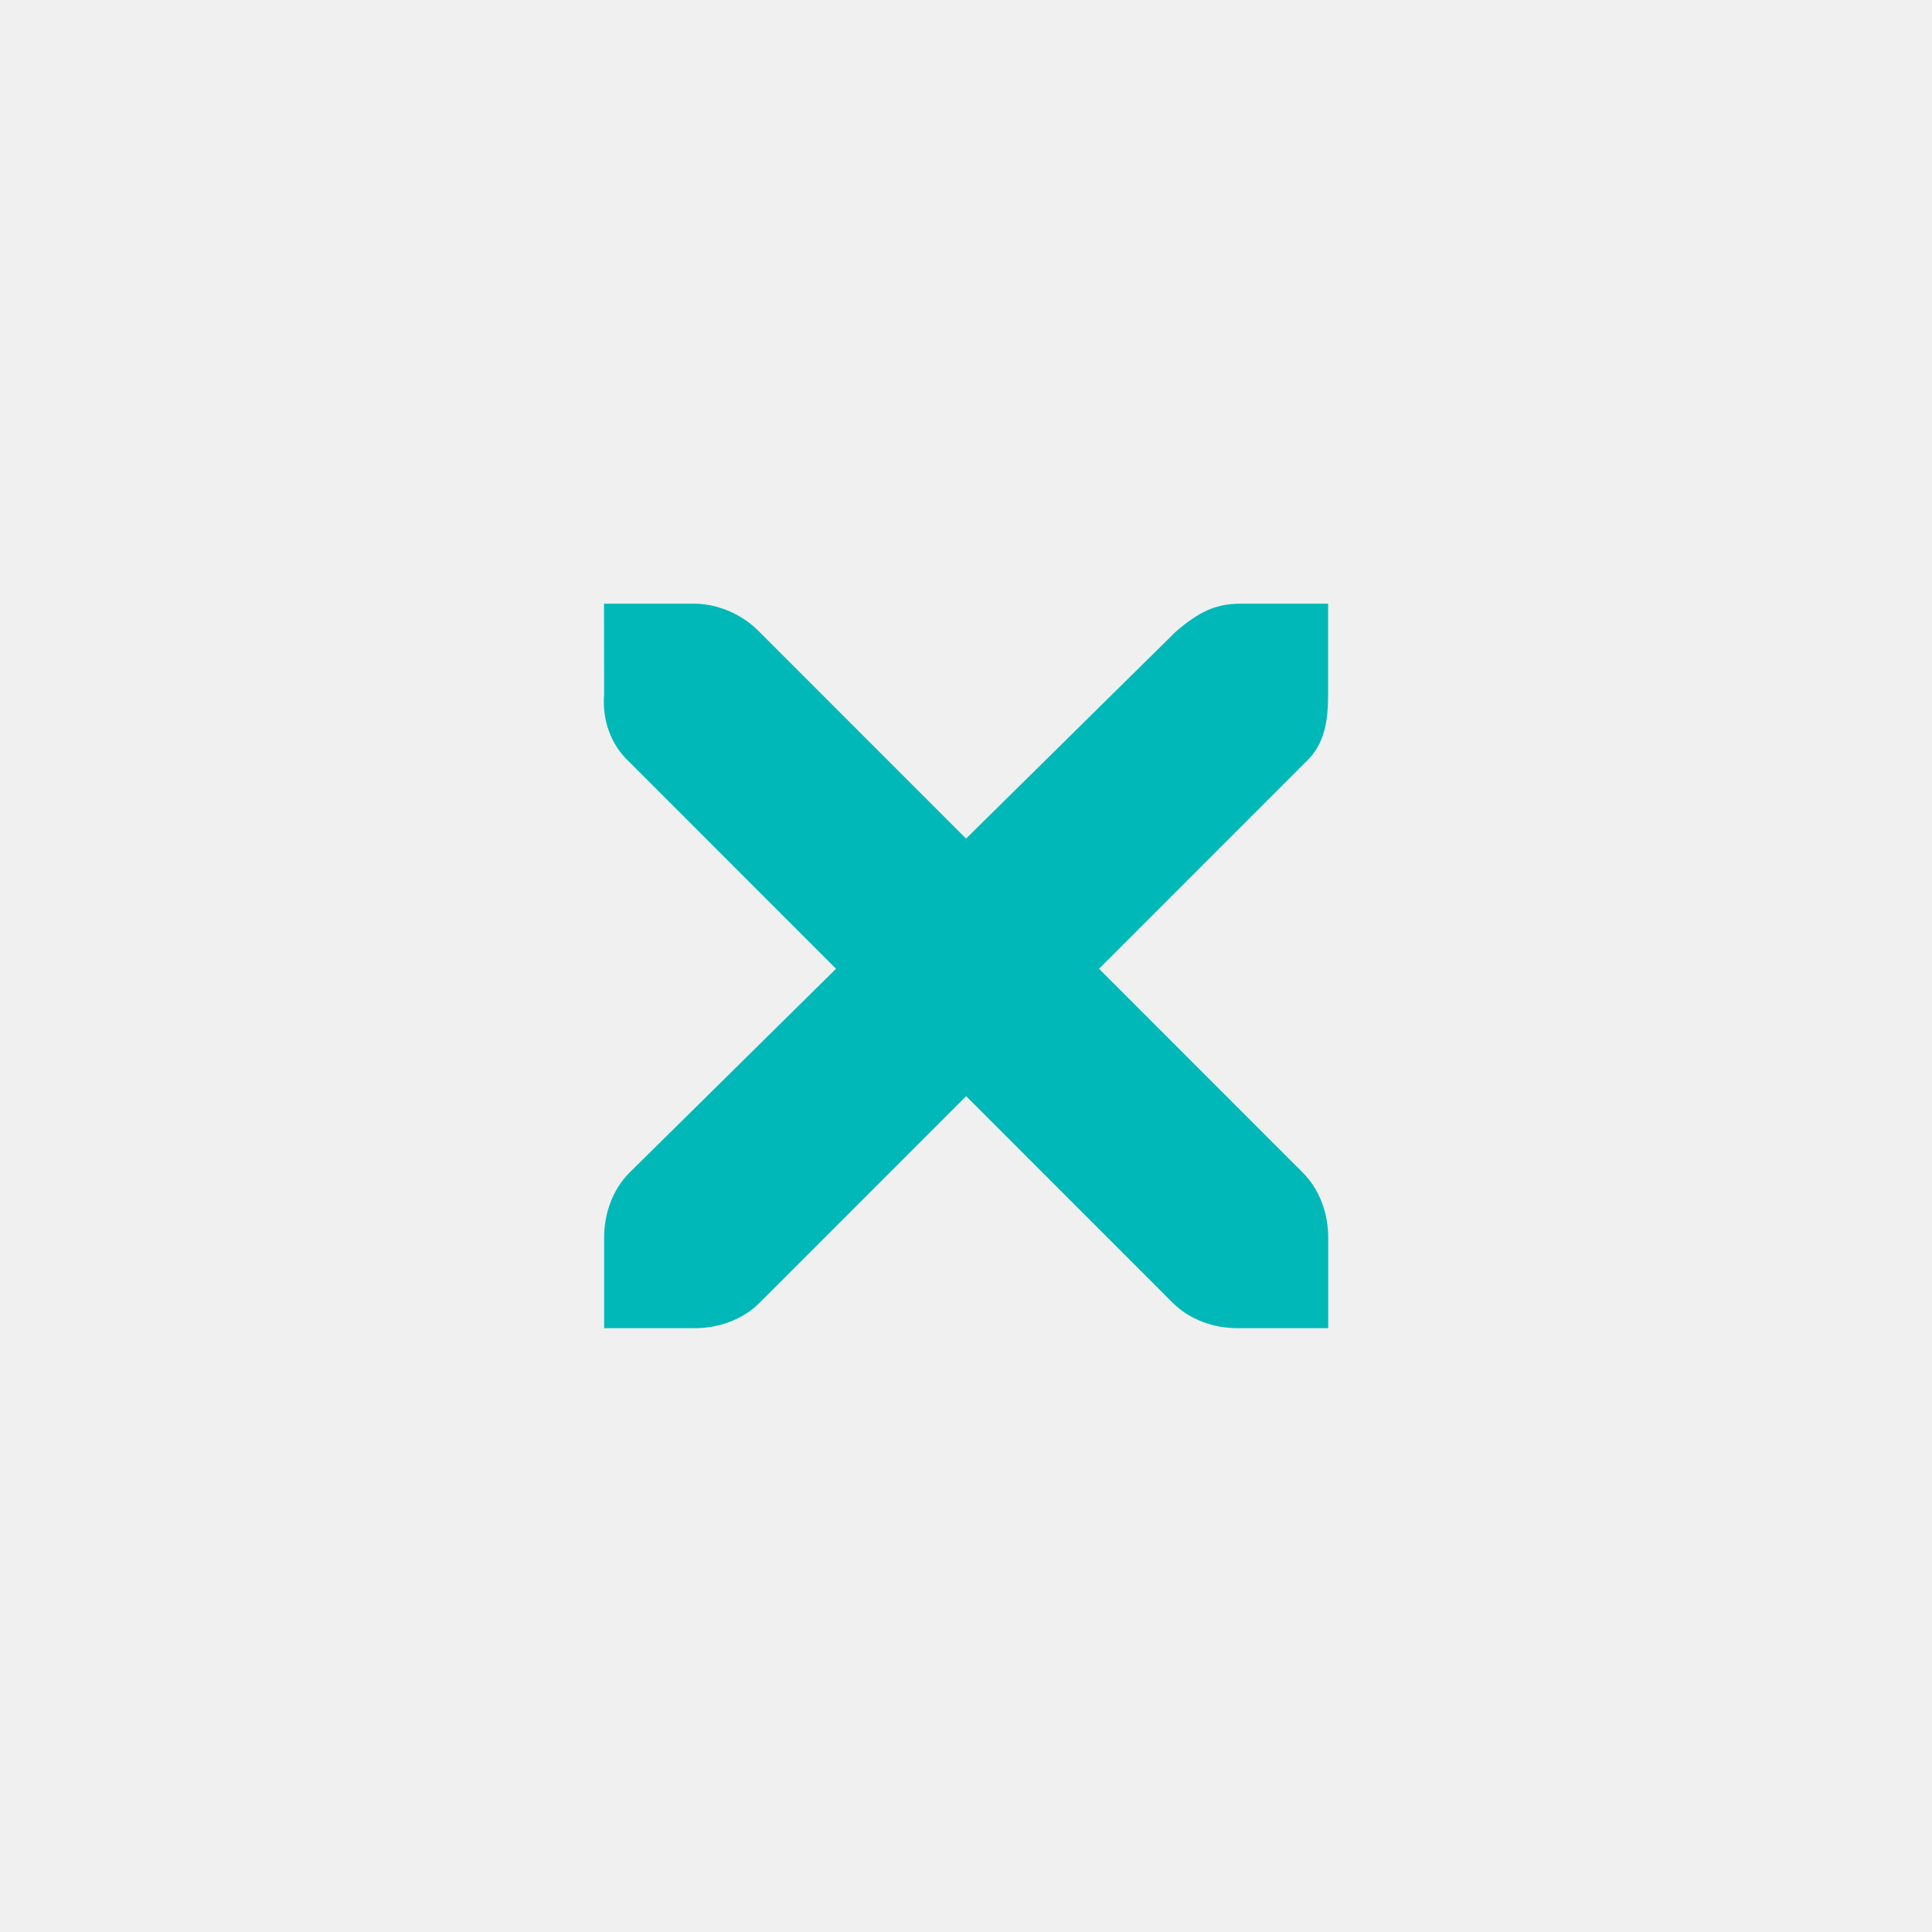
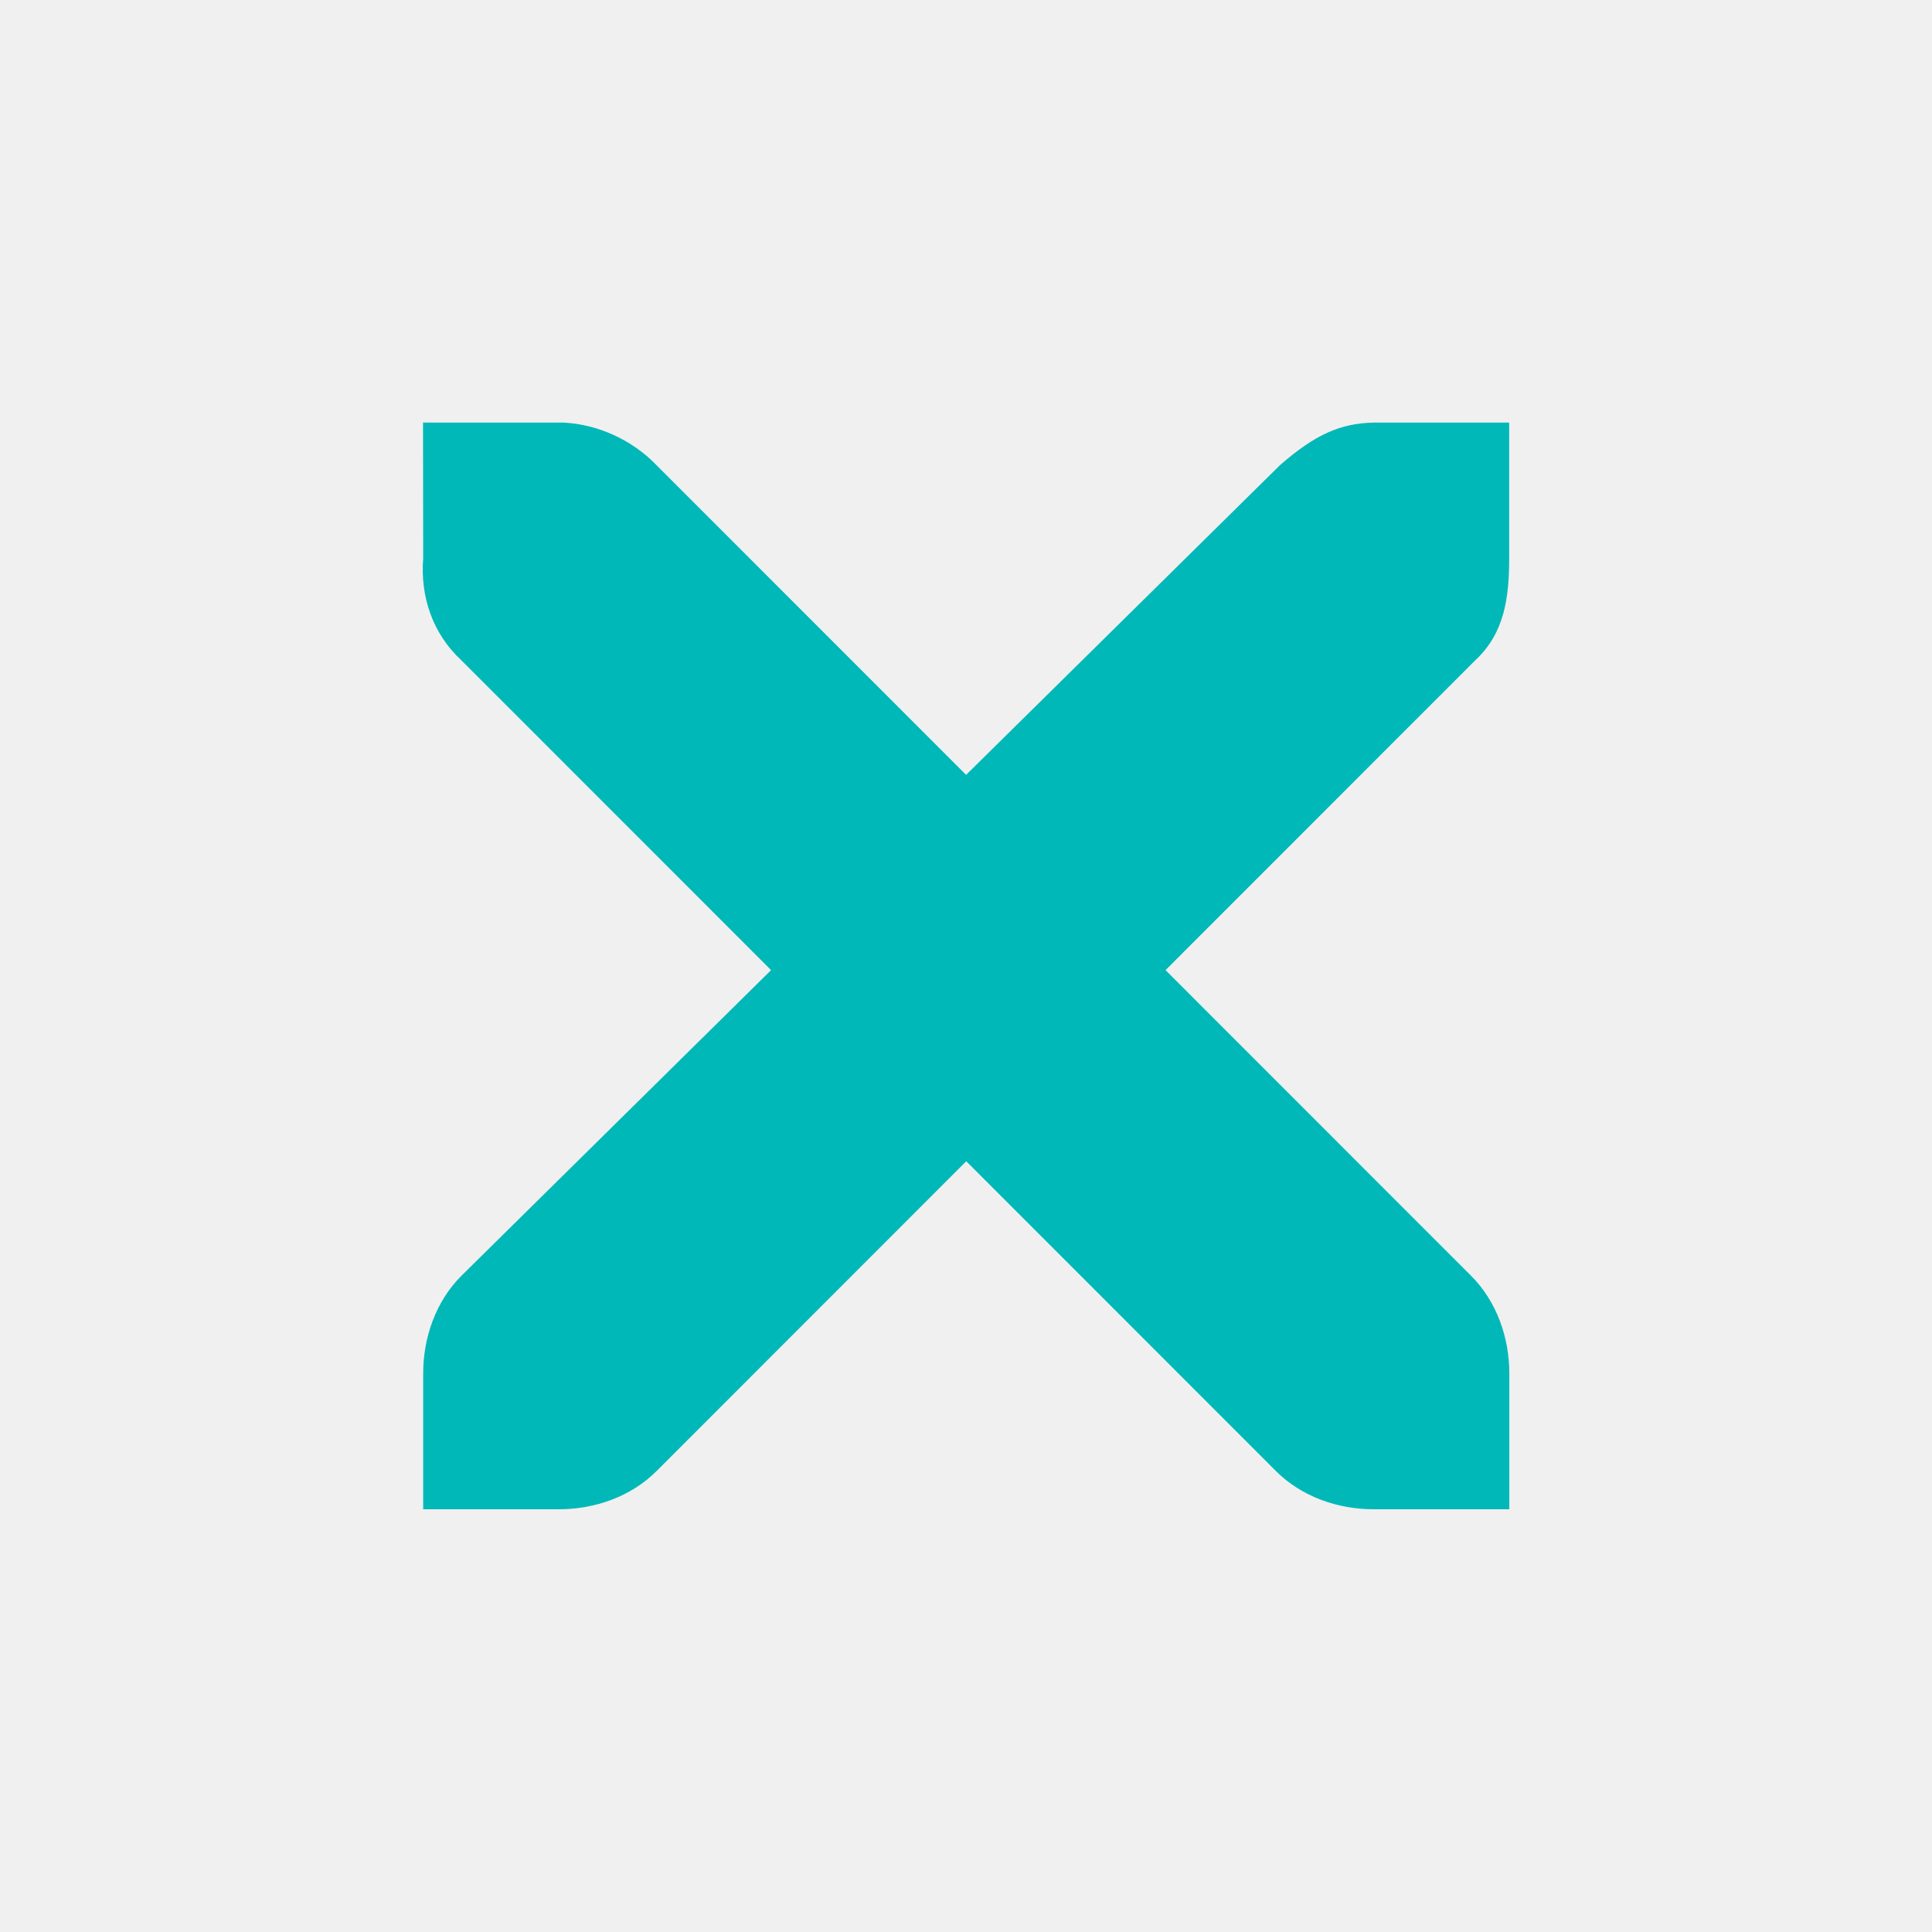
- <svg xmlns="http://www.w3.org/2000/svg" xmlns:ns1="http://www.openswatchbook.org/uri/2009/osb" xmlns:xlink="http://www.w3.org/1999/xlink" viewBox="0 0 32 32" version="1.1" height="32" width="32" id="svg">
-   <defs id="defs4">
-     <linearGradient ns1:paint="solid" id="linearGradient5606">
-       <stop style="stop-color:#000000" offset="0" id="stop5608" />
-     </linearGradient>
-     <radialGradient gradientTransform="matrix(0.6694934,0,0,0.6694934,-8.401936,13.42446)" gradientUnits="userSpaceOnUse" r="5.08" fy="40.834" fx="-25.832" cy="40.834" cx="-25.832" id="radialGradient855" xlink:href="#linearGradient853" />
-     <linearGradient id="linearGradient853">
-       <stop id="stop849" offset="0" style="stop-color:#00ffff;stop-opacity:1" />
-       <stop id="stop851" offset="1" style="stop-color:#00ffff;stop-opacity:0" />
-     </linearGradient>
-     <radialGradient gradientTransform="matrix(0.6694934,0,0,0.6694934,-8.401936,13.42446)" gradientUnits="userSpaceOnUse" r="5.08" fy="40.834" fx="-25.832" cy="40.834" cx="-25.832" id="radialGradient846" xlink:href="#linearGradient853" />
-     <radialGradient gradientTransform="matrix(0.6279237,0,0,0.6139323,-9.632959,15.67287)" gradientUnits="userSpaceOnUse" r="5.533" fy="40.833" fx="-25.833" cy="40.833" cx="-25.833" id="radialGradient854" xlink:href="#linearGradient853" />
-     <radialGradient gradientTransform="matrix(0.6279237,0,0,0.6139323,-9.632959,15.67287)" gradientUnits="userSpaceOnUse" r="5.533" fy="40.833" fx="-25.833" cy="40.833" cx="-25.833" id="radialGradient838" xlink:href="#linearGradient836" />
-     <linearGradient id="linearGradient836">
-       <stop id="stop832" offset="0" style="stop-color:#ffffff;stop-opacity:1;" />
-       <stop id="stop834" offset="1" style="stop-color:#ffffff;stop-opacity:0;" />
-     </linearGradient>
-   </defs>
-   <rect id="rect16" y="13.77" x="-38.33" height="22" width="22" style="fill:#cfd8dc;fill-opacity:0" />
-   <g transform="translate(32,10)" id="22-22-window-close">
-     <rect id="rect18" y="0" x="0" height="22" width="22" style="opacity:0.001" />
-     <g id="g24" transform="matrix(1.749312,0,0,1.749949,-107.9505,-909.4729)" style="fill:#ffffff">
-       <g id="g22" transform="translate(19,-242)" style="fill:#ffffff">
-         <path id="path20" d="m 45.571,764.571 h 0.857 c 0.009,-1.1e-4 0.018,-4e-4 0.027,0 0.219,0.01 0.437,0.11 0.589,0.268 l 1.955,1.955 1.982,-1.955 c 0.228,-0.198 0.383,-0.262 0.589,-0.268 h 0.857 v 0.857 c 0,0.246 -0.029,0.472 -0.214,0.643 l -1.955,1.955 1.929,1.929 c 0.161,0.161 0.241,0.389 0.241,0.616 v 0.857 h -0.857 c -0.227,-10e-6 -0.455,-0.08 -0.616,-0.241 l -1.955,-1.955 -1.955,1.955 c -0.161,0.161 -0.389,0.241 -0.616,0.241 h -0.857 v -0.857 c -3e-6,-0.227 0.08,-0.455 0.241,-0.616 l 1.955,-1.929 -1.955,-1.955 c -0.181,-0.167 -0.26,-0.402 -0.241,-0.643 z" style="fill:#00b8b8;fill-opacity:1" />
-       </g>
-     </g>
+ <svg xmlns="http://www.w3.org/2000/svg" width="32" height="32" version="1.1" id="svg32">
+   <defs id="defs36" />
+   <g id="window-pin" transform="translate(86,-20)">
+     <rect style="opacity:0.001" width="8" height="8" x="-46" y="44" id="rect2" />
+     <path style="fill:#e6e6e6;fill-opacity:1;stroke-width:0.688" d="m -41.063,45.2 c -0.268,0.268 -0.322,0.745 -0.011,1.268 l -1.461,0.978 c -0.182,-0.073 -0.377,-0.128 -0.569,-0.129 -0.251,-0.001 -0.494,0.075 -0.709,0.29 l 1.031,1.031 -1.375,1.375 L -44.5,50.7 l 0.688,-0.344 1.375,-1.375 1.031,1.031 c 0.381,-0.381 0.332,-0.862 0.161,-1.278 l 0.978,-1.461 c 0.522,0.311 1,0.257 1.268,-0.011 z" id="path4" />
  </g>
-   <g transform="translate(54,32)" id="16-16-window-close">
-     <rect id="rect27" y="-16" x="0" height="16" width="16" style="opacity:0.001" />
-     <g id="g33" transform="matrix(1.249509,0,0,1.249964,-76.96463,-665.4806)" style="fill:#ffffff">
-       <g id="g31" transform="translate(19,-242)" style="fill:#ffffff">
-         <path id="path29" d="m 45.8,764.8 h 0.8 c 0.008,-10e-5 0.017,-3.7e-4 0.025,0 0.204,0.009 0.408,0.103 0.55,0.25 l 1.825,1.825 1.85,-1.825 c 0.212,-0.184 0.357,-0.244 0.55,-0.25 h 0.8 v 0.8 c 0,0.229 -0.027,0.441 -0.2,0.6 l -1.825,1.825 1.8,1.8 c 0.151,0.151 0.225,0.363 0.225,0.575 v 0.8 h -0.8 c -0.212,-10e-6 -0.424,-0.074 -0.575,-0.225 l -1.825,-1.825 -1.825,1.825 c -0.151,0.151 -0.363,0.225 -0.575,0.225 h -0.8 v -0.8 c -3e-6,-0.212 0.074,-0.424 0.225,-0.575 l 1.825,-1.8 -1.825,-1.825 c -0.169,-0.156 -0.243,-0.375 -0.225,-0.6 z" style="fill:#00b8b8;fill-opacity:1" />
+   <g id="window-unpin" transform="translate(98,-20)">
+     <rect style="opacity:0.001" width="8" height="8" x="-66" y="44" id="rect7" />
+     <path style="fill:#00b8b8;fill-opacity:1;stroke-width:0.688" d="m -61.162,45.2 c -0.268,0.268 -0.322,0.745 -0.011,1.268 l -1.461,0.978 c -0.182,-0.073 -0.377,-0.128 -0.569,-0.129 -0.251,-0.002 -0.494,0.075 -0.709,0.29 l 1.031,1.031 -1.375,1.375 L -64.6,50.7 l 0.688,-0.344 1.375,-1.375 1.031,1.031 c 0.381,-0.381 0.332,-0.862 0.161,-1.278 l 0.978,-1.461 c 0.522,0.311 1,0.257 1.268,-0.011 z" id="path9" />
+   </g>
+   <rect style="opacity:0.001" width="22" height="22" x="-37.057" y="14.618" id="rect12" />
+   <g id="22-22-window-close" transform="translate(0,-22)">
+     <rect style="opacity:0.001" width="22" height="22" x="0" y="0" id="rect14" />
+     <g transform="matrix(1.749312,0,0,1.749949,-107.9505,-909.4729)" id="g20">
+       <g transform="translate(19,-242)" id="g18">
+         <path style="fill:#00b8b8;fill-opacity:1" d="m 45.571,764.571 h 0.857 c 0.009,-1.1e-4 0.018,-4e-4 0.027,0 0.219,0.01 0.437,0.11 0.589,0.268 l 1.955,1.955 1.982,-1.955 c 0.228,-0.198 0.383,-0.262 0.589,-0.268 h 0.857 v 0.857 c 0,0.246 -0.029,0.472 -0.214,0.643 l -1.955,1.955 1.929,1.929 c 0.161,0.161 0.241,0.389 0.241,0.616 v 0.857 h -0.857 c -0.227,-10e-6 -0.455,-0.08 -0.616,-0.241 l -1.955,-1.955 -1.955,1.955 c -0.161,0.161 -0.389,0.241 -0.616,0.241 h -0.857 v -0.857 c -3e-6,-0.227 0.08,-0.455 0.241,-0.616 l 1.955,-1.929 -1.955,-1.955 c -0.181,-0.167 -0.26,-0.402 -0.241,-0.643 z" id="path16" />
      </g>
    </g>
  </g>
  <g id="window-close">
-     <rect id="rect36" style="opacity:0.001" y="0" x="0" height="32" width="32" />
-     <g id="g46" transform="matrix(1.749312,0,0,1.749949,-102.9505,-903.4729)" style="opacity:0.2">
-       <g id="g44" transform="translate(19,-242)" />
-     </g>
-     <g id="g52" style="fill:#ffffff" transform="matrix(1.749312,0,0,1.749949,-102.9505,-904.4729)">
-       <g id="g50" style="fill:#ffffff" transform="translate(19,-242)">
-         <path id="path48" style="fill:#00b8b8;fill-opacity:1" d="m 45.571,764.571 h 0.857 c 0.009,-1.1e-4 0.018,-4e-4 0.027,0 0.219,0.01 0.437,0.11 0.589,0.268 l 1.955,1.955 1.982,-1.955 c 0.228,-0.198 0.383,-0.262 0.589,-0.268 h 0.857 v 0.857 c 0,0.246 -0.029,0.472 -0.214,0.643 l -1.955,1.955 1.929,1.929 c 0.161,0.161 0.241,0.389 0.241,0.616 v 0.857 h -0.857 c -0.227,-10e-6 -0.455,-0.08 -0.616,-0.241 l -1.955,-1.955 -1.955,1.955 c -0.161,0.161 -0.389,0.241 -0.616,0.241 h -0.857 v -0.857 c -3e-6,-0.227 0.08,-0.455 0.241,-0.616 l 1.955,-1.929 -1.955,-1.955 c -0.181,-0.167 -0.26,-0.402 -0.241,-0.643 z" />
+     <rect style="opacity:0.001" width="32" height="32" x="0" y="0" id="rect23" />
+     <g transform="matrix(2.623967,0,0,2.624922,-162.4256,-1364.709)" id="g29">
+       <g transform="translate(19,-242)" id="g27">
+         <path style="fill:#00b8b8;fill-opacity:1" d="m 45.571,764.571 h 0.857 c 0.009,-1.1e-4 0.018,-4e-4 0.027,0 0.219,0.01 0.437,0.11 0.589,0.268 l 1.955,1.955 1.982,-1.955 c 0.228,-0.198 0.383,-0.262 0.589,-0.268 h 0.857 v 0.857 c 0,0.246 -0.029,0.472 -0.214,0.643 l -1.955,1.955 1.929,1.929 c 0.161,0.161 0.241,0.389 0.241,0.616 v 0.857 h -0.857 c -0.227,-10e-6 -0.455,-0.08 -0.616,-0.241 l -1.955,-1.955 -1.955,1.955 c -0.161,0.161 -0.389,0.241 -0.616,0.241 h -0.857 v -0.857 c -3e-6,-0.227 0.08,-0.455 0.241,-0.616 l 1.955,-1.929 -1.955,-1.955 c -0.181,-0.167 -0.26,-0.402 -0.241,-0.643 z" id="path25" />
      </g>
    </g>
  </g>
-   <g transform="matrix(0.6190477,0,0,0.6190477,88.20597,13.30478)" id="window-pin">
-     <g id="e" transform="matrix(1.111111,0,0,1.111111,10.75556,-20.72222)" style="fill:none;stroke:none">
-       <circle r="4.5" cy="42.5" cx="-27.5" id="path4145" style="opacity:1;fill:none;fill-opacity:1;fill-rule:evenodd;stroke:none;stroke-width:1;stroke-linecap:round;stroke-linejoin:round;stroke-miterlimit:4;stroke-dasharray:none;stroke-dashoffset:0;stroke-opacity:1" />
-     </g>
-     <g id="e-5" transform="matrix(0.7125,0,0,0.7125,-1.393749,-2.593749)">
-       <ellipse ry="3.057" rx="3.127" cy="40.741" cx="-25.854" id="path4145-9" style="opacity:1;fill:url(#radialGradient854);fill-opacity:1;fill-rule:evenodd;stroke:url(#radialGradient838);stroke-width:0.687;stroke-linecap:round;stroke-linejoin:round;stroke-miterlimit:4;stroke-dasharray:none;stroke-dashoffset:0;stroke-opacity:1" />
-     </g>
-   </g>
-   <g id="window-unpin" transform="matrix(0.6190477,0,0,0.6190477,94.72979,13.29547)">
-     <g id="e-0" transform="matrix(1.111111,0,0,1.111111,10.75556,-20.72222)" style="fill:none;stroke:none">
-       <circle r="4.5" cy="42.5" cx="-27.5" id="path4145-2" style="opacity:1;fill:none;fill-opacity:1;fill-rule:evenodd;stroke:none;stroke-width:1;stroke-linecap:round;stroke-linejoin:round;stroke-miterlimit:4;stroke-dasharray:none;stroke-dashoffset:0;stroke-opacity:1" />
-     </g>
-     <g id="e-5-5" transform="matrix(0.7125,0,0,0.7125,-1.393749,-2.593749)">
-       <circle r="3.061" cy="40.763" cx="-25.696" id="path4145-9-6" style="opacity:1;fill:url(#radialGradient855);fill-opacity:1;fill-rule:evenodd;stroke:url(#radialGradient846);stroke-width:0.68;stroke-linecap:round;stroke-linejoin:round;stroke-miterlimit:4;stroke-dasharray:none;stroke-dashoffset:0;stroke-opacity:1" />
-     </g>
-   </g>
</svg>
